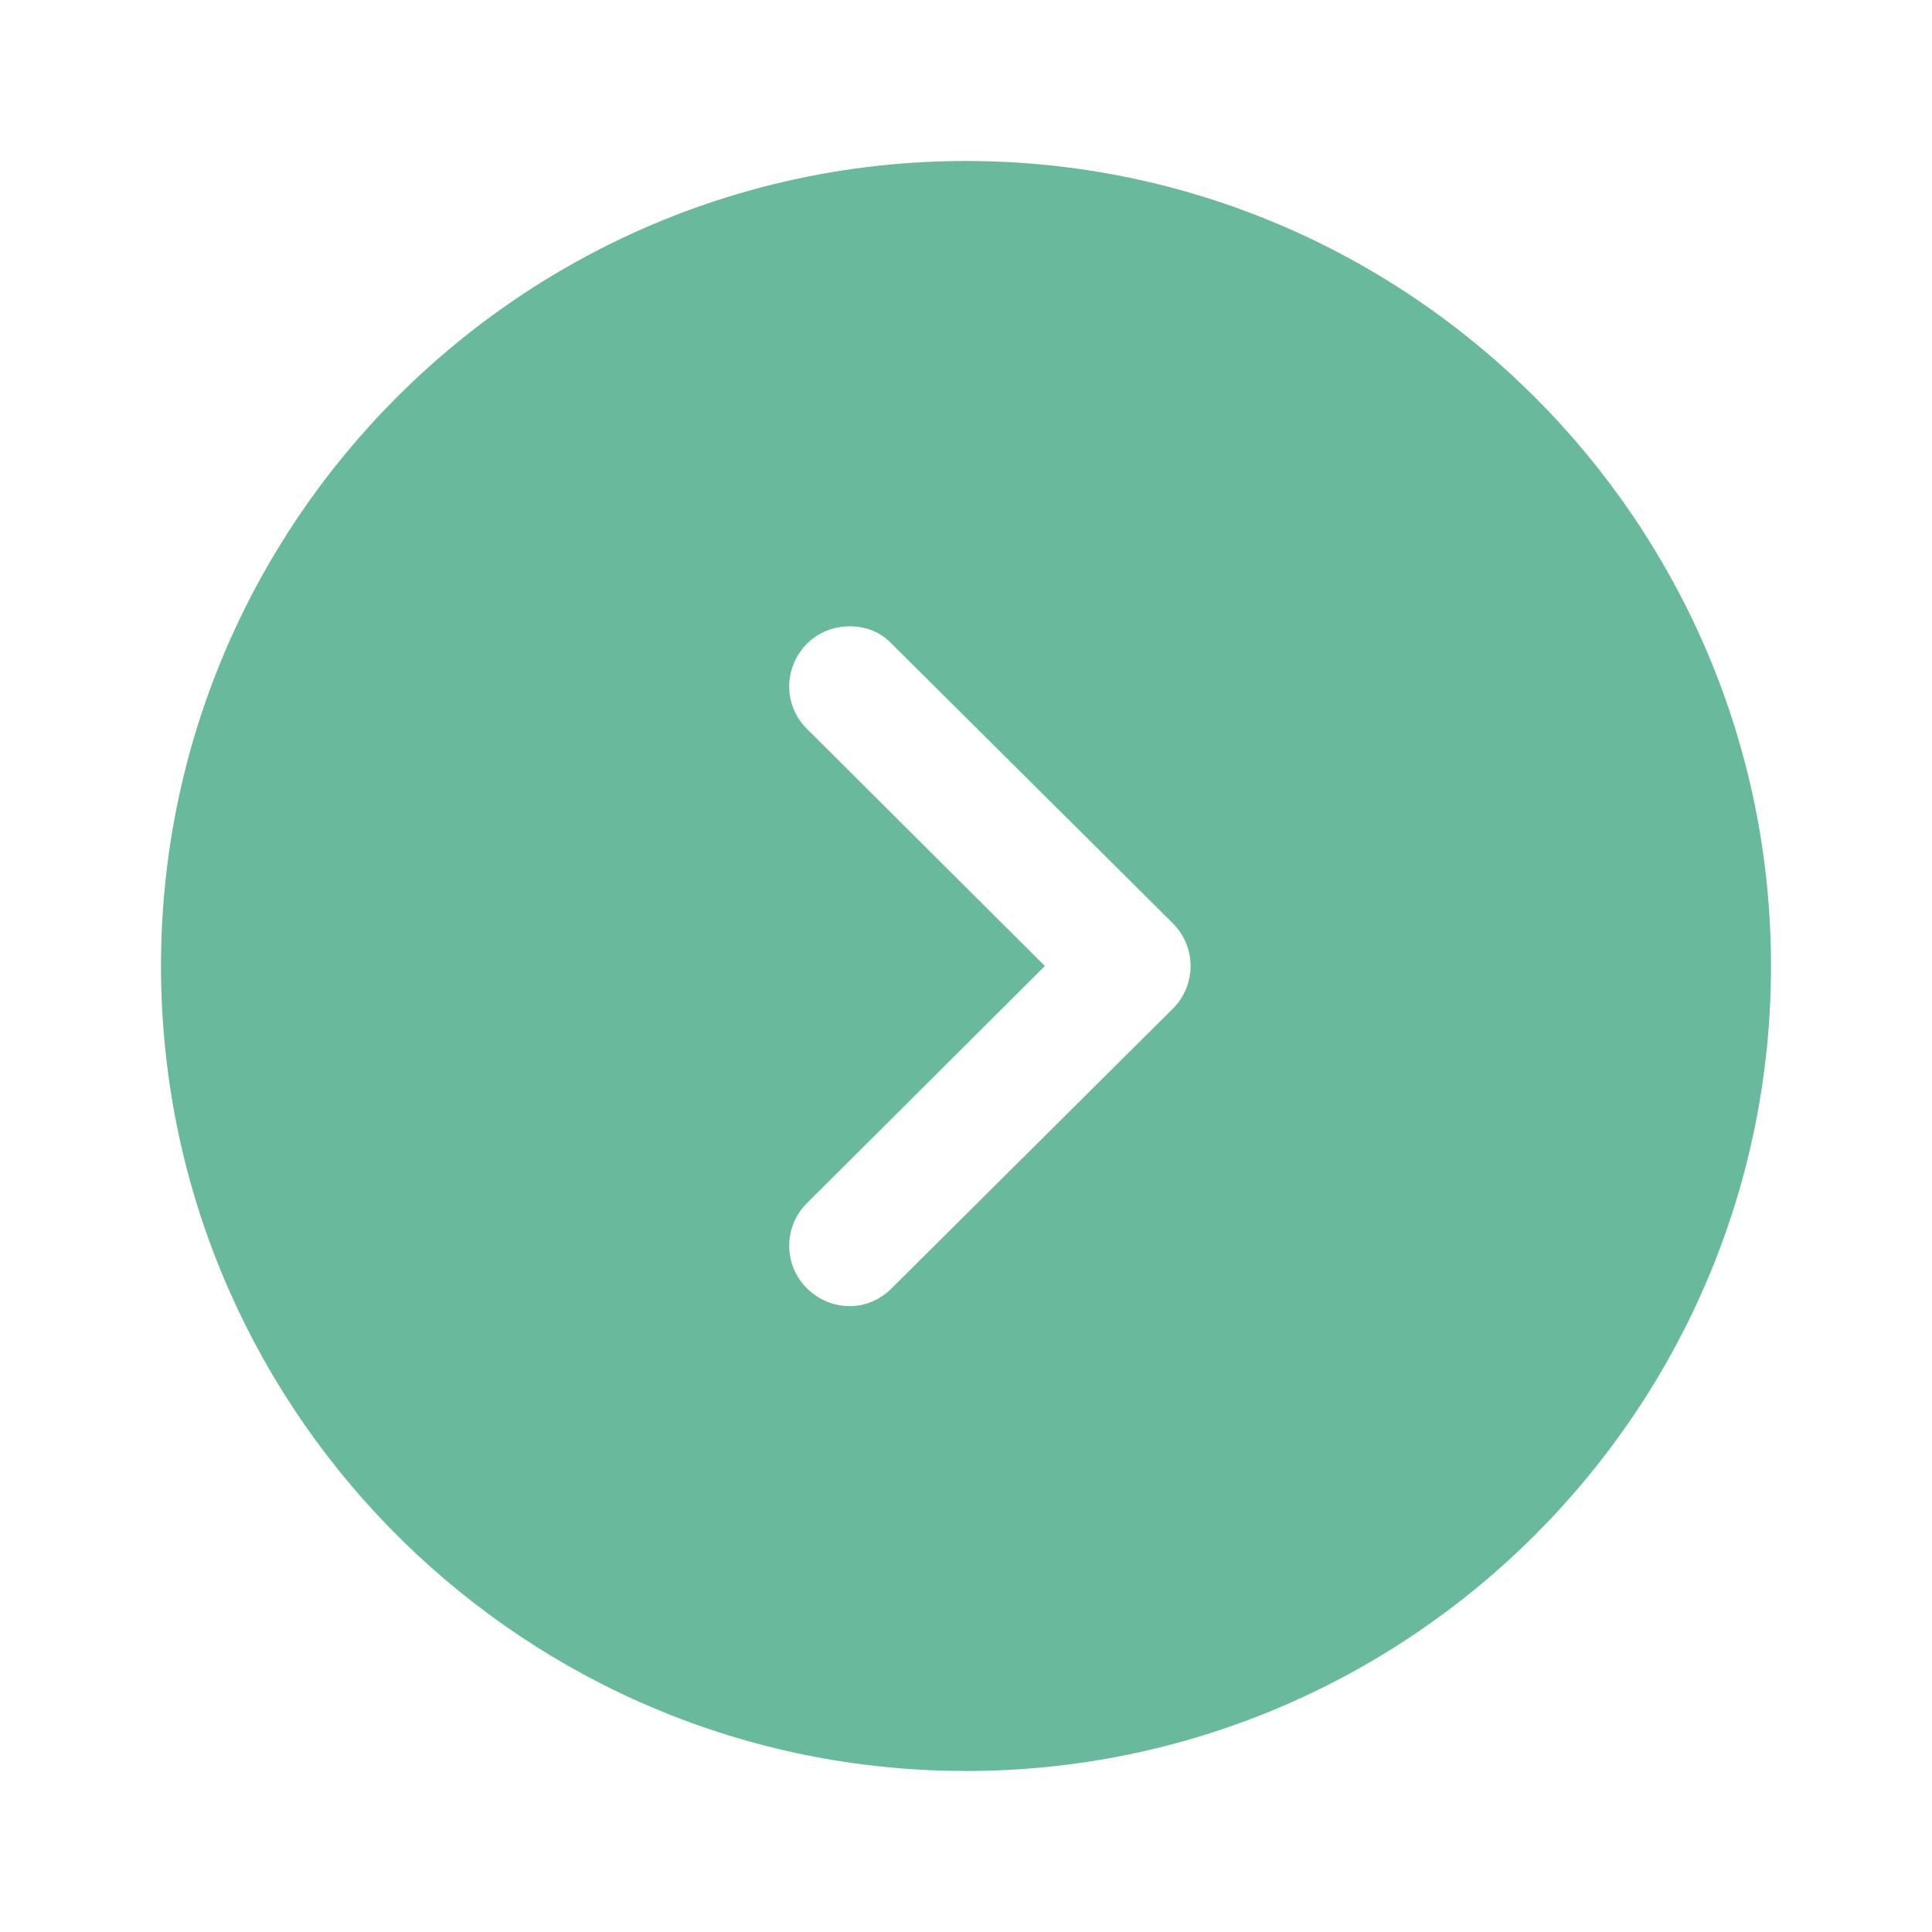
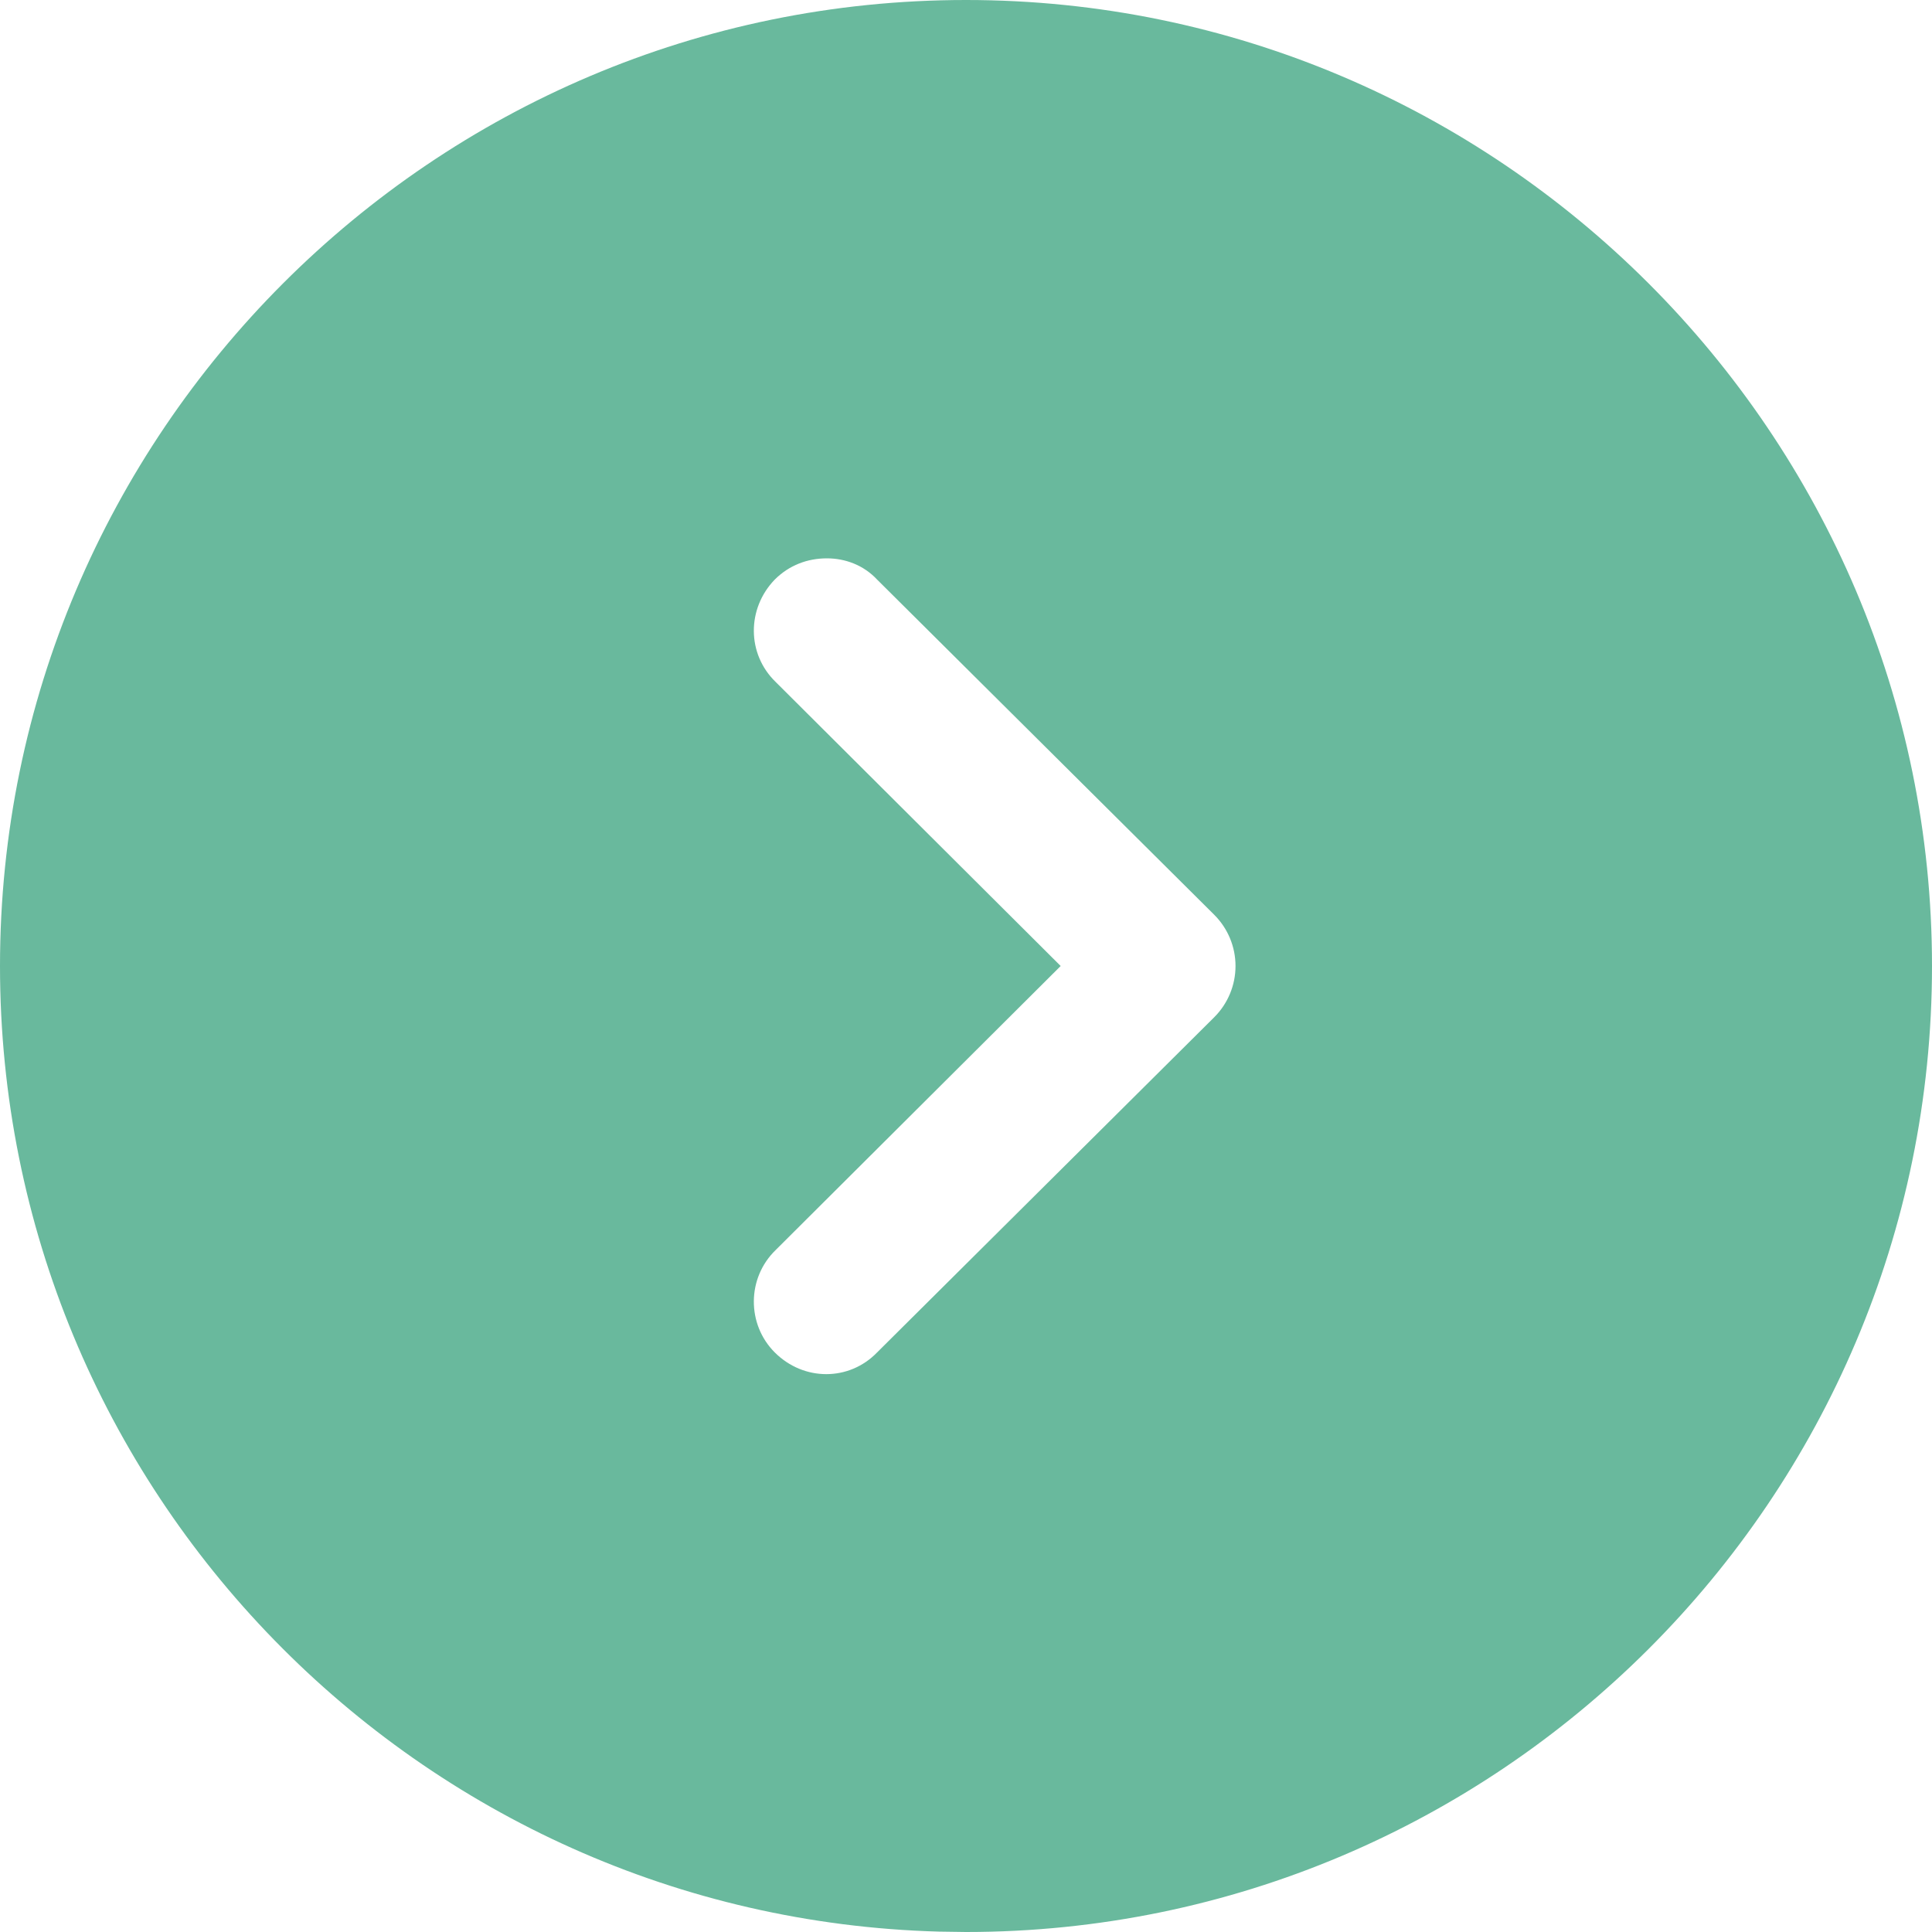
- <svg xmlns="http://www.w3.org/2000/svg" width="24" height="24" viewBox="0 0 24 24" fill="none">
-   <path fill-rule="evenodd" clip-rule="evenodd" d="M22 12C22 17.52 17.51 22 12 22L11.72 21.996C6.33 21.848 2 17.426 2 12C2 6.49 6.48 2 12 2C17.51 2 22 6.49 22 12ZM10.02 8C9.73 8.3 9.73 8.77 10.03 9.06L12.98 12L10.03 14.94C9.73 15.23 9.73 15.71 10.02 16C10.32 16.3 10.79 16.3 11.08 16L14.57 12.53C14.71 12.39 14.79 12.2 14.79 12C14.79 11.8 14.71 11.61 14.57 11.47L11.08 8C10.94 7.85 10.75 7.78 10.56 7.78C10.36 7.78 10.17 7.85 10.02 8Z" fill="#69B99D" />
+ <svg xmlns="http://www.w3.org/2000/svg" width="20" height="20" viewBox="0 0 20 20" fill="none">
+   <path fill-rule="evenodd" clip-rule="evenodd" d="M20 10C20 15.52 15.51 20 10 20L9.72 19.996C4.33 19.848 0 15.426 0 10C0 4.49 4.48 0 10 0C15.51 0 20 4.49 20 10ZM8.02 6C7.73 6.3 7.73 6.77 8.03 7.06L10.98 10L8.03 12.94C7.73 13.23 7.73 13.71 8.02 14C8.32 14.3 8.79 14.3 9.08 14L12.57 10.53C12.71 10.39 12.79 10.2 12.79 10C12.79 9.8 12.71 9.61 12.57 9.47L9.08 6C8.94 5.85 8.75 5.78 8.56 5.78C8.36 5.78 8.17 5.85 8.02 6Z" fill="#69B99D" />
</svg>
